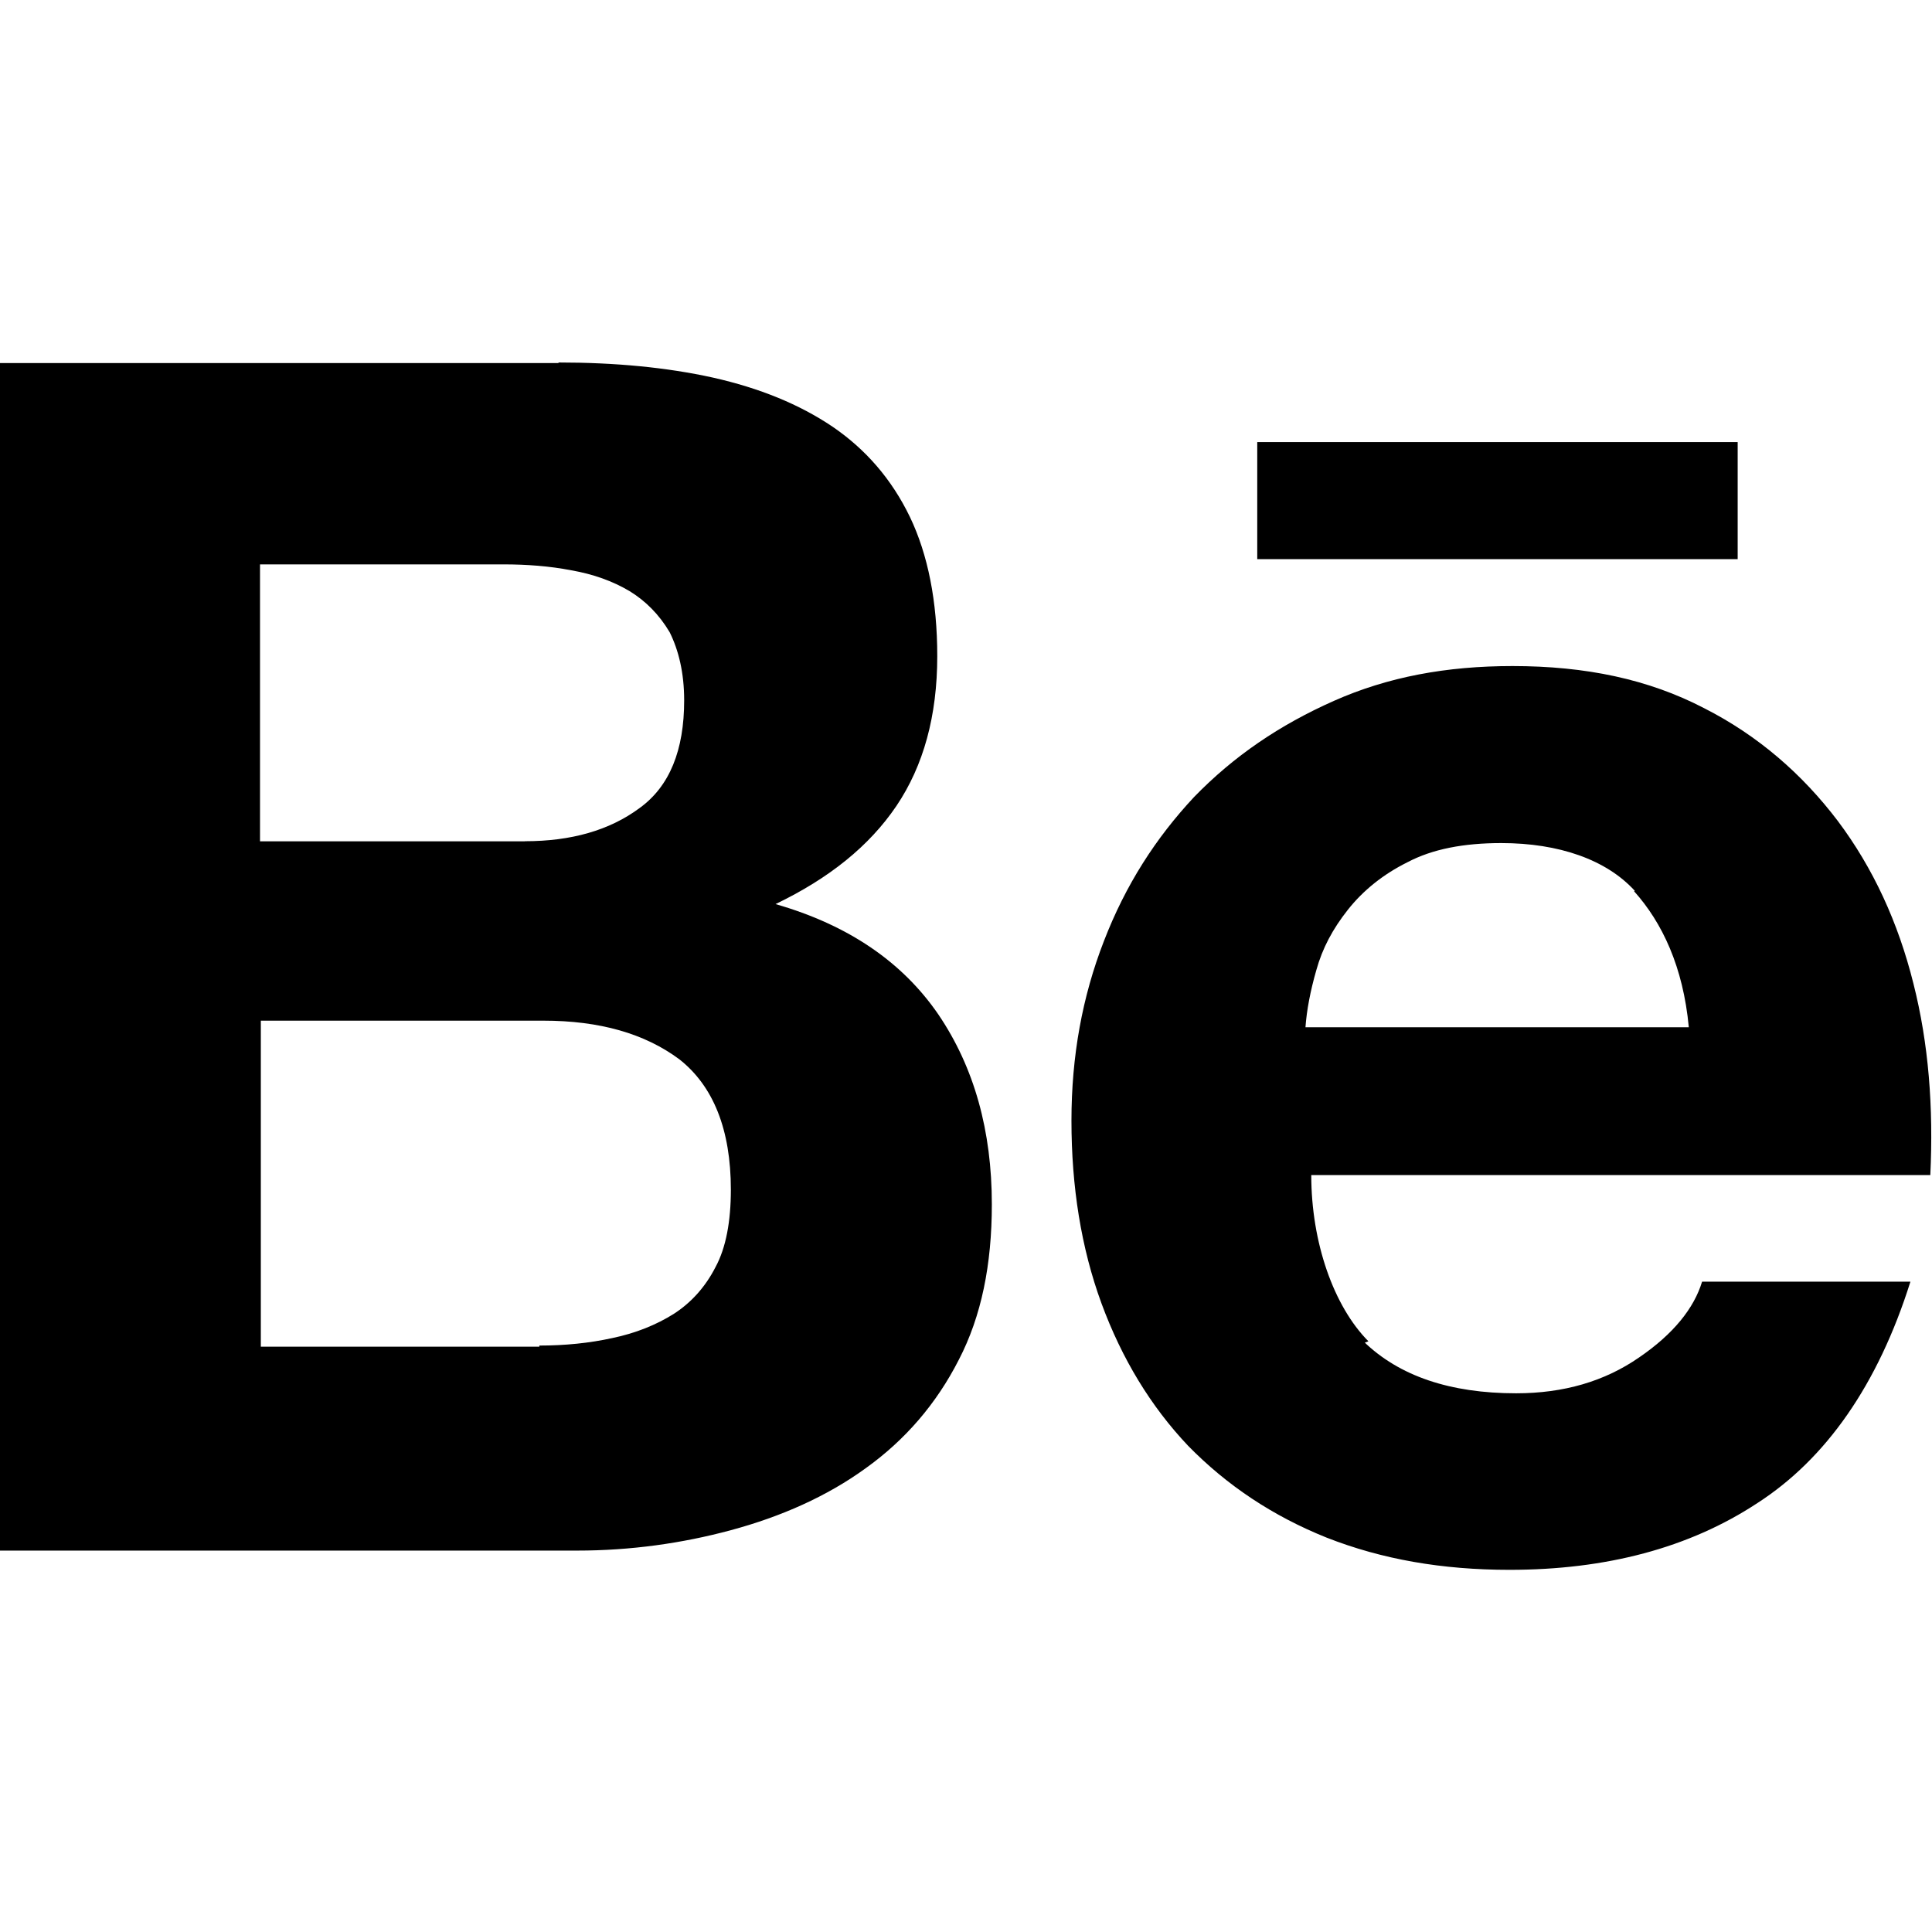
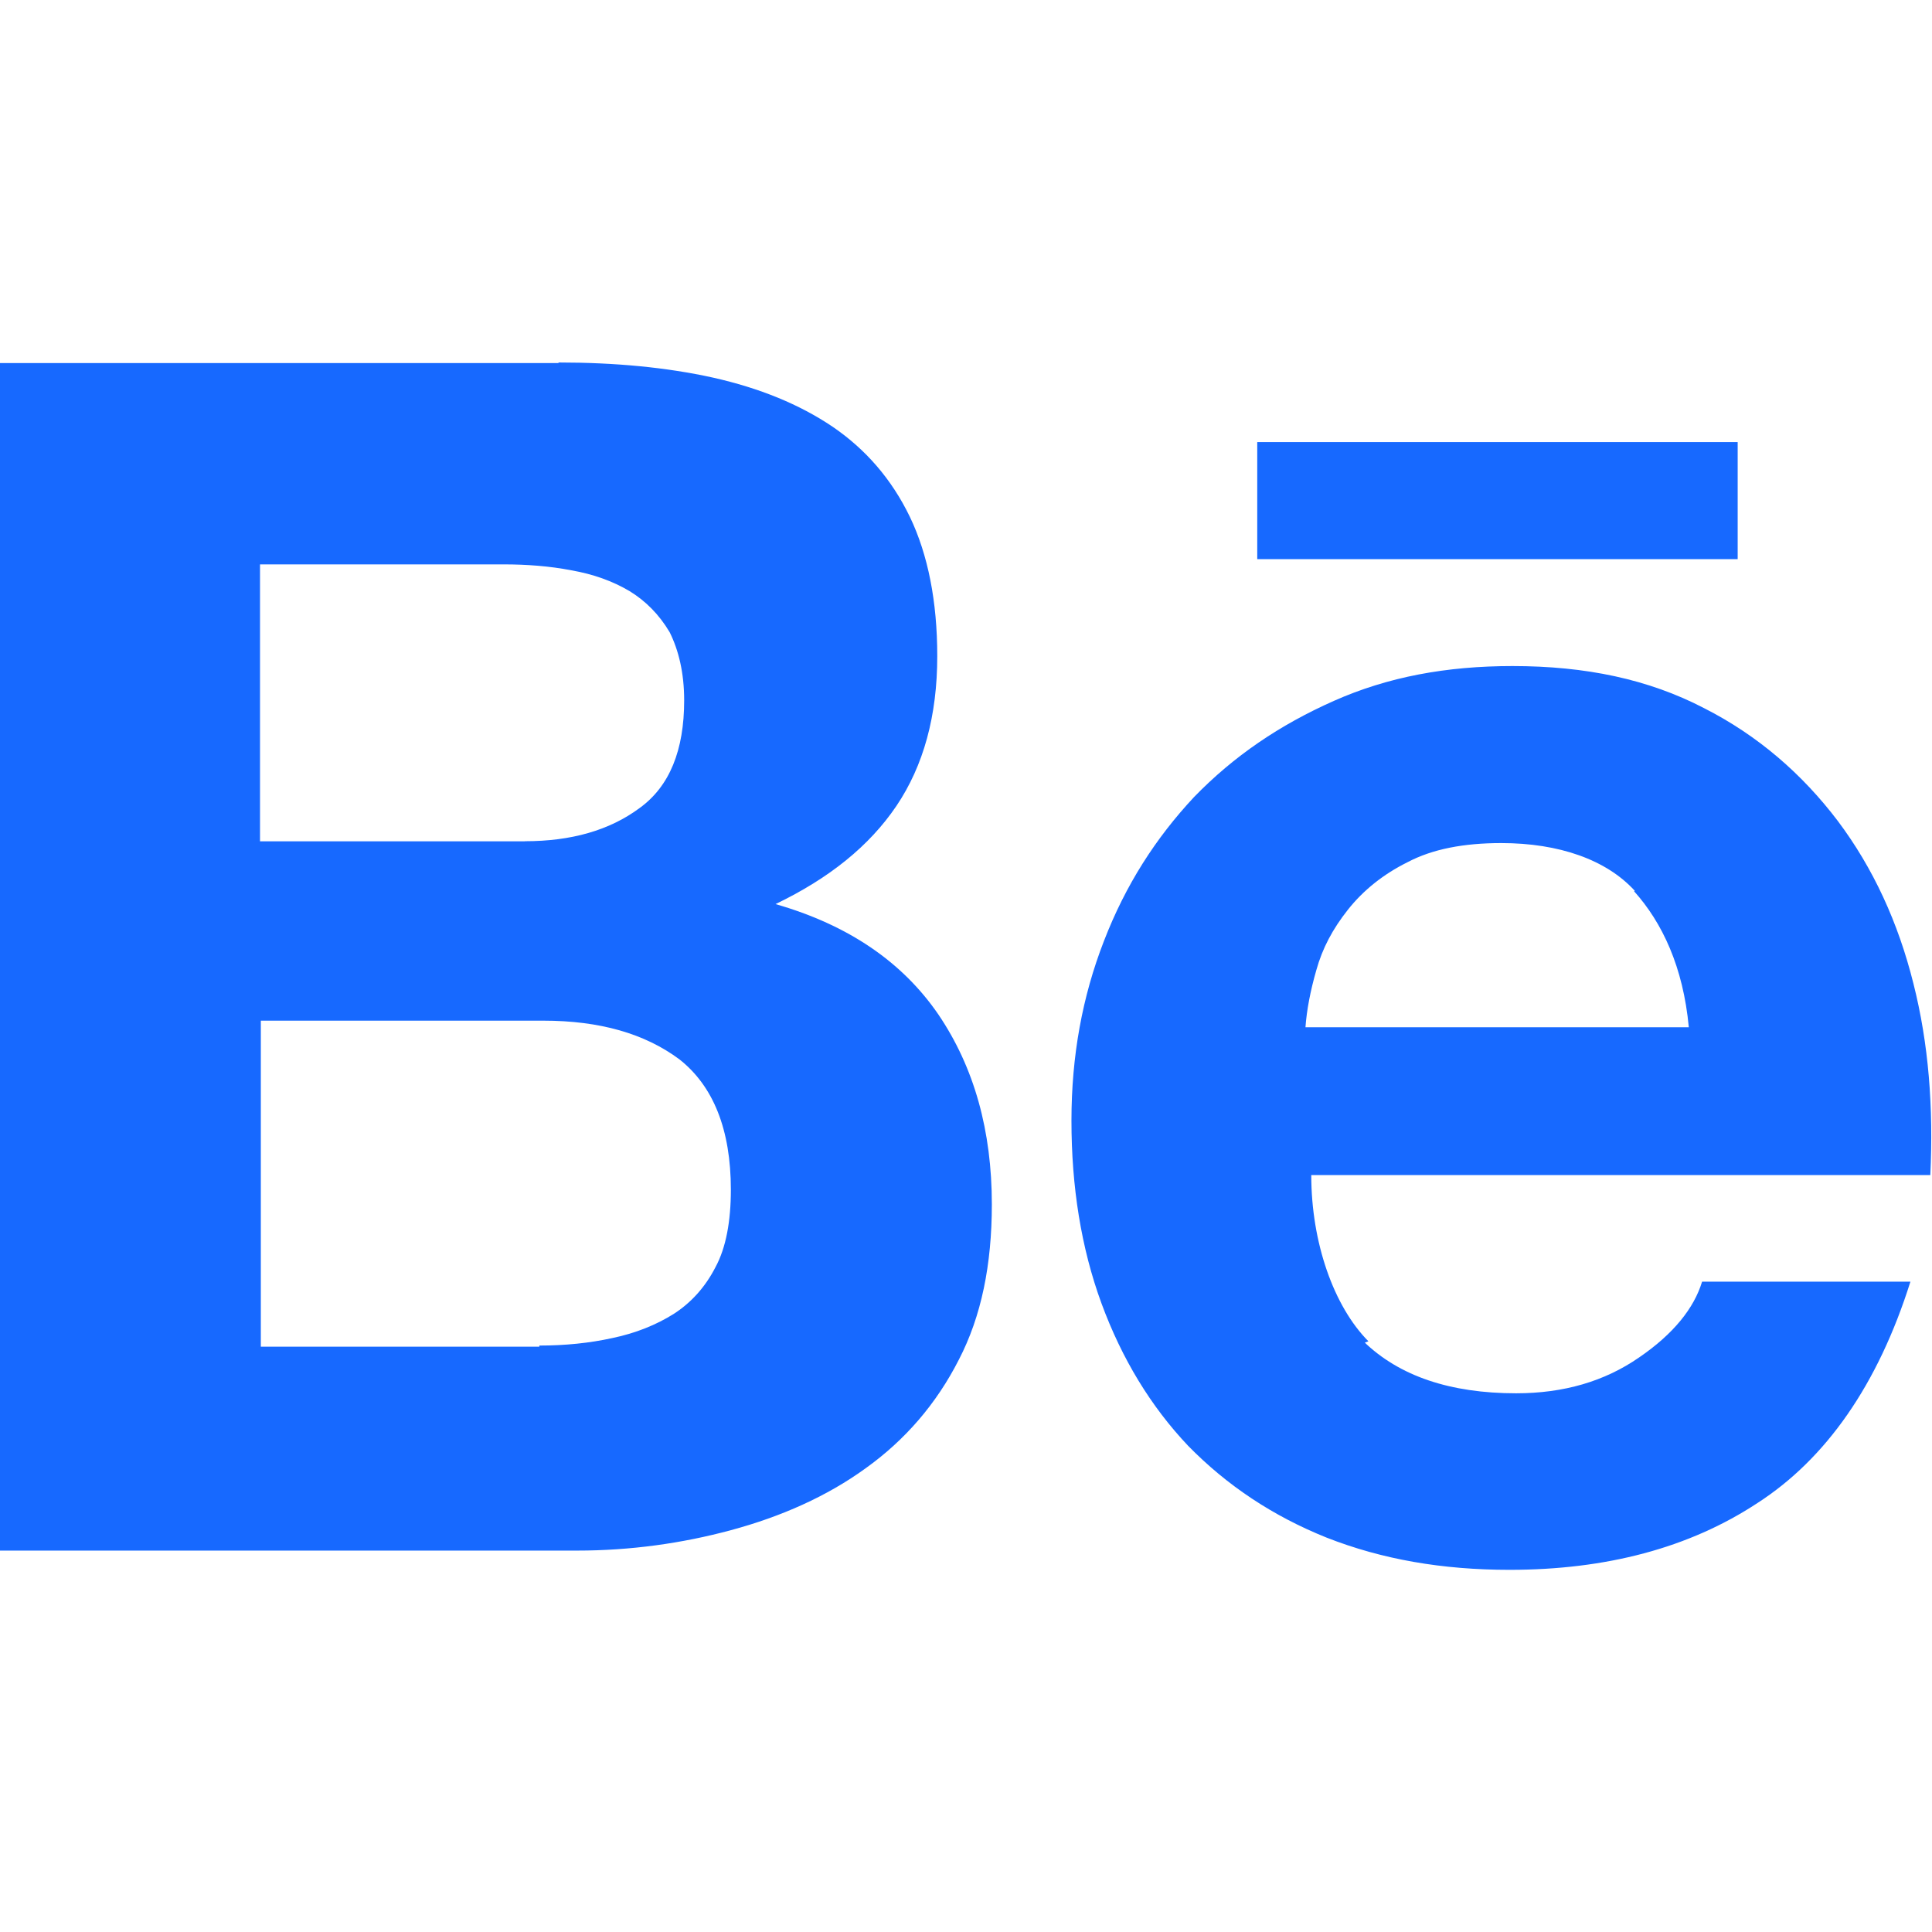
<svg xmlns="http://www.w3.org/2000/svg" role="img" viewBox="0 0 24 24">
-   <path d="M6.938 4.503c.702 0 1.34.06 1.92.188.577.13 1.07.33 1.485.61.41.28.733.65.96 1.12.225.47.34 1.05.34 1.73 0 .74-.17 1.36-.507 1.86-.338.5-.837.9-1.502 1.22.906.26 1.576.72 2.022 1.37.448.66.665 1.45.665 2.36 0 .75-.13 1.39-.41 1.93-.28.55-.67 1-1.16 1.35-.48.348-1.05.6-1.67.767-.61.165-1.252.254-1.91.254H0V4.51h6.938v-.007zM16.94 16.665c.44.428 1.073.643 1.894.643.59 0 1.1-.148 1.53-.447.424-.29.68-.61.78-.94h2.588c-.403 1.28-1.048 2.2-1.9 2.75-.85.56-1.884.83-3.08.83-.837 0-1.584-.13-2.272-.4-.673-.27-1.24-.65-1.72-1.14-.464-.49-.823-1.08-1.077-1.77-.253-.69-.373-1.45-.373-2.27 0-.803.135-1.54.403-2.23.27-.7.644-1.28 1.12-1.79.495-.51 1.063-.895 1.736-1.194s1.4-.433 2.22-.433c.91 0 1.69.164 2.38.523.67.34 1.22.82 1.66 1.4.44.586.75 1.26.94 2.02.19.75.25 1.54.21 2.38h-7.69c0 .84.28 1.632.71 2.065l-.08.03zm-10.24.05c.317 0 .62-.03.906-.093.29-.06.548-.165.763-.3.21-.135.39-.328.52-.583.13-.24.19-.57.19-.96 0-.75-.22-1.29-.64-1.62-.43-.32-.99-.48-1.69-.48H3.24v4.05H6.7v-.03zm13.607-5.65c-.352-.385-.94-.592-1.657-.592-.468 0-.855.074-1.166.238-.302.15-.55.35-.74.59-.19.24-.317.48-.392.75-.075.26-.12.5-.135.71h4.762c-.07-.75-.33-1.3-.68-1.69v.01zM6.52 10.45c.574 0 1.05-.134 1.425-.412.374-.27.554-.72.554-1.338 0-.344-.07-.625-.18-.846-.13-.22-.3-.39-.5-.512-.21-.124-.45-.21-.72-.257-.27-.053-.56-.074-.84-.074H3.23v3.44h3.29zm9.098-4.958h5.968v1.454h-5.968V5.48v.01z" style="#1769FF" />
+   <path d="M6.938 4.503c.702 0 1.34.06 1.92.188.577.13 1.07.33 1.485.61.41.28.733.65.96 1.12.225.47.34 1.05.34 1.73 0 .74-.17 1.36-.507 1.86-.338.5-.837.9-1.502 1.22.906.26 1.576.72 2.022 1.37.448.66.665 1.45.665 2.36 0 .75-.13 1.39-.41 1.93-.28.55-.67 1-1.16 1.35-.48.348-1.05.6-1.67.767-.61.165-1.252.254-1.91.254H0V4.51h6.938v-.007zM16.94 16.665c.44.428 1.073.643 1.894.643.59 0 1.1-.148 1.53-.447.424-.29.68-.61.78-.94h2.588c-.403 1.28-1.048 2.2-1.9 2.75-.85.56-1.884.83-3.08.83-.837 0-1.584-.13-2.272-.4-.673-.27-1.24-.65-1.72-1.14-.464-.49-.823-1.08-1.077-1.77-.253-.69-.373-1.45-.373-2.27 0-.803.135-1.54.403-2.23.27-.7.644-1.28 1.12-1.79.495-.51 1.063-.895 1.736-1.194s1.4-.433 2.22-.433c.91 0 1.69.164 2.38.523.67.34 1.22.82 1.66 1.4.44.586.75 1.26.94 2.02.19.75.25 1.54.21 2.38h-7.69c0 .84.28 1.632.71 2.065l-.08.03zm-10.24.05c.317 0 .62-.03.906-.093.29-.06.548-.165.763-.3.21-.135.39-.328.52-.583.13-.24.19-.57.19-.96 0-.75-.22-1.29-.64-1.62-.43-.32-.99-.48-1.69-.48H3.24v4.05H6.7v-.03zm13.607-5.65c-.352-.385-.94-.592-1.657-.592-.468 0-.855.074-1.166.238-.302.15-.55.35-.74.59-.19.24-.317.48-.392.75-.075.26-.12.5-.135.71h4.762c-.07-.75-.33-1.3-.68-1.69v.01zM6.52 10.45c.574 0 1.05-.134 1.425-.412.374-.27.554-.72.554-1.338 0-.344-.07-.625-.18-.846-.13-.22-.3-.39-.5-.512-.21-.124-.45-.21-.72-.257-.27-.053-.56-.074-.84-.074H3.23v3.44h3.29zm9.098-4.958h5.968v1.454h-5.968V5.48v.01z" style="fill:#1769FF" />
</svg>
